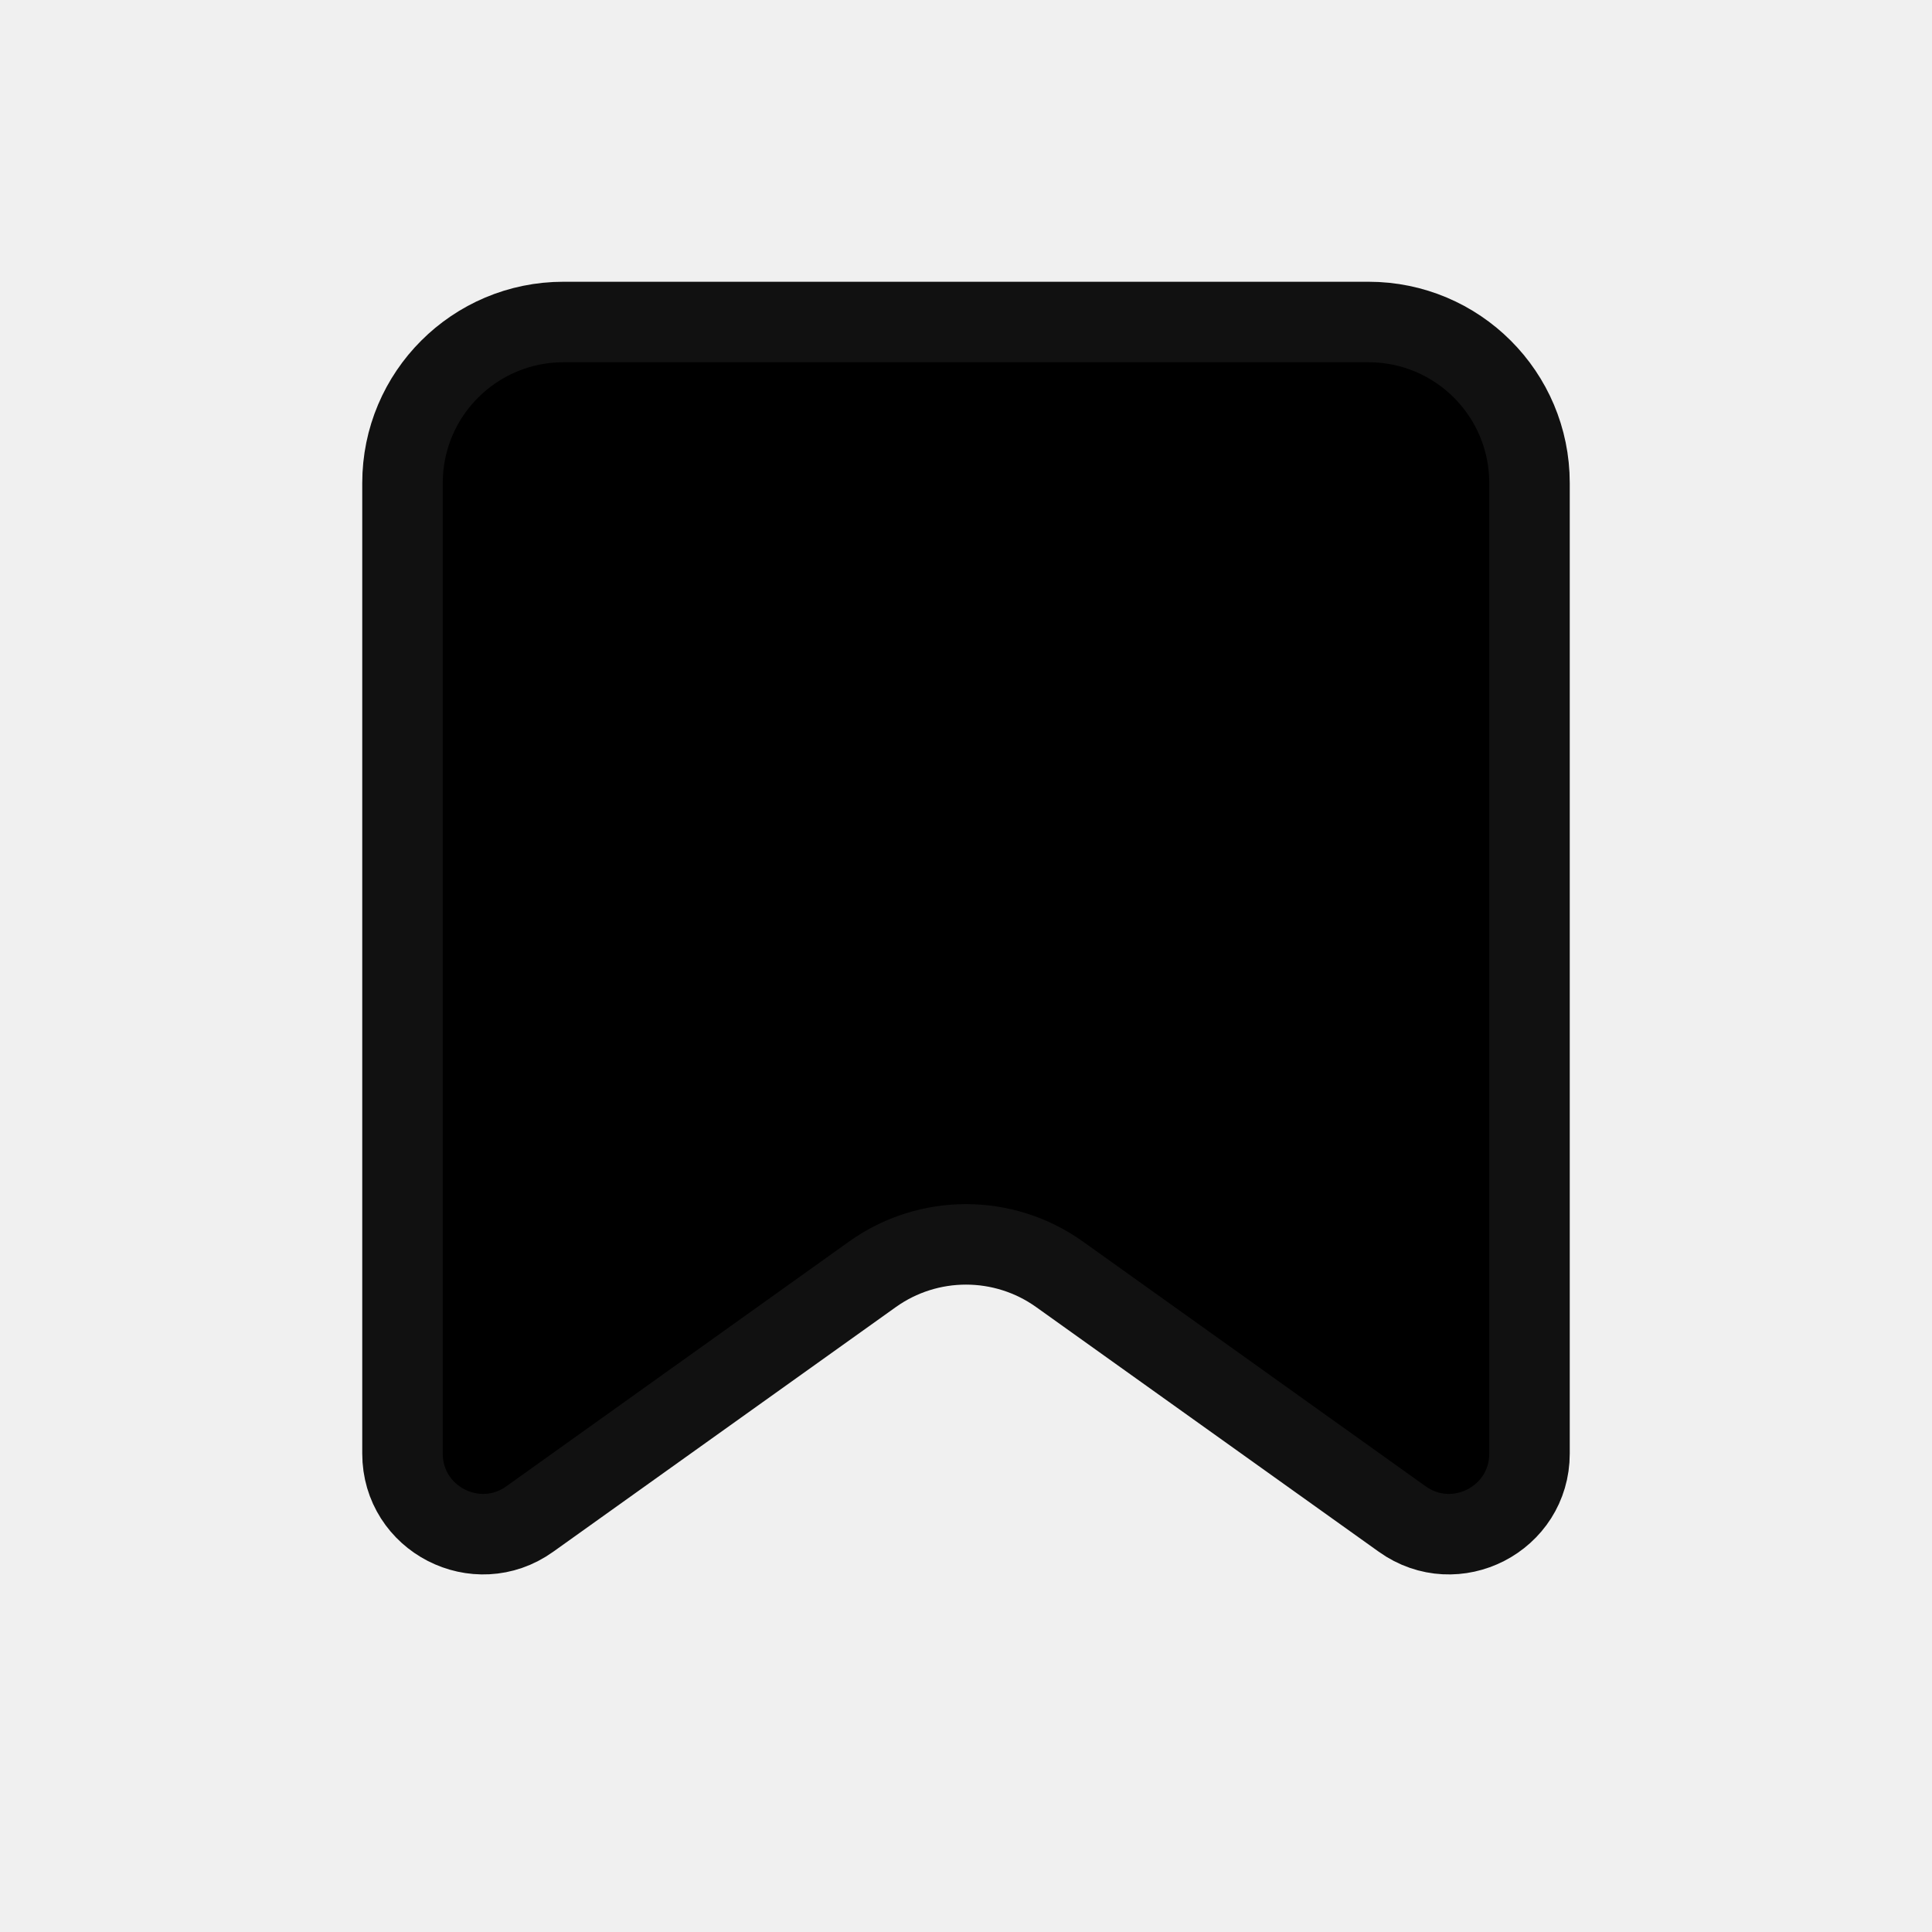
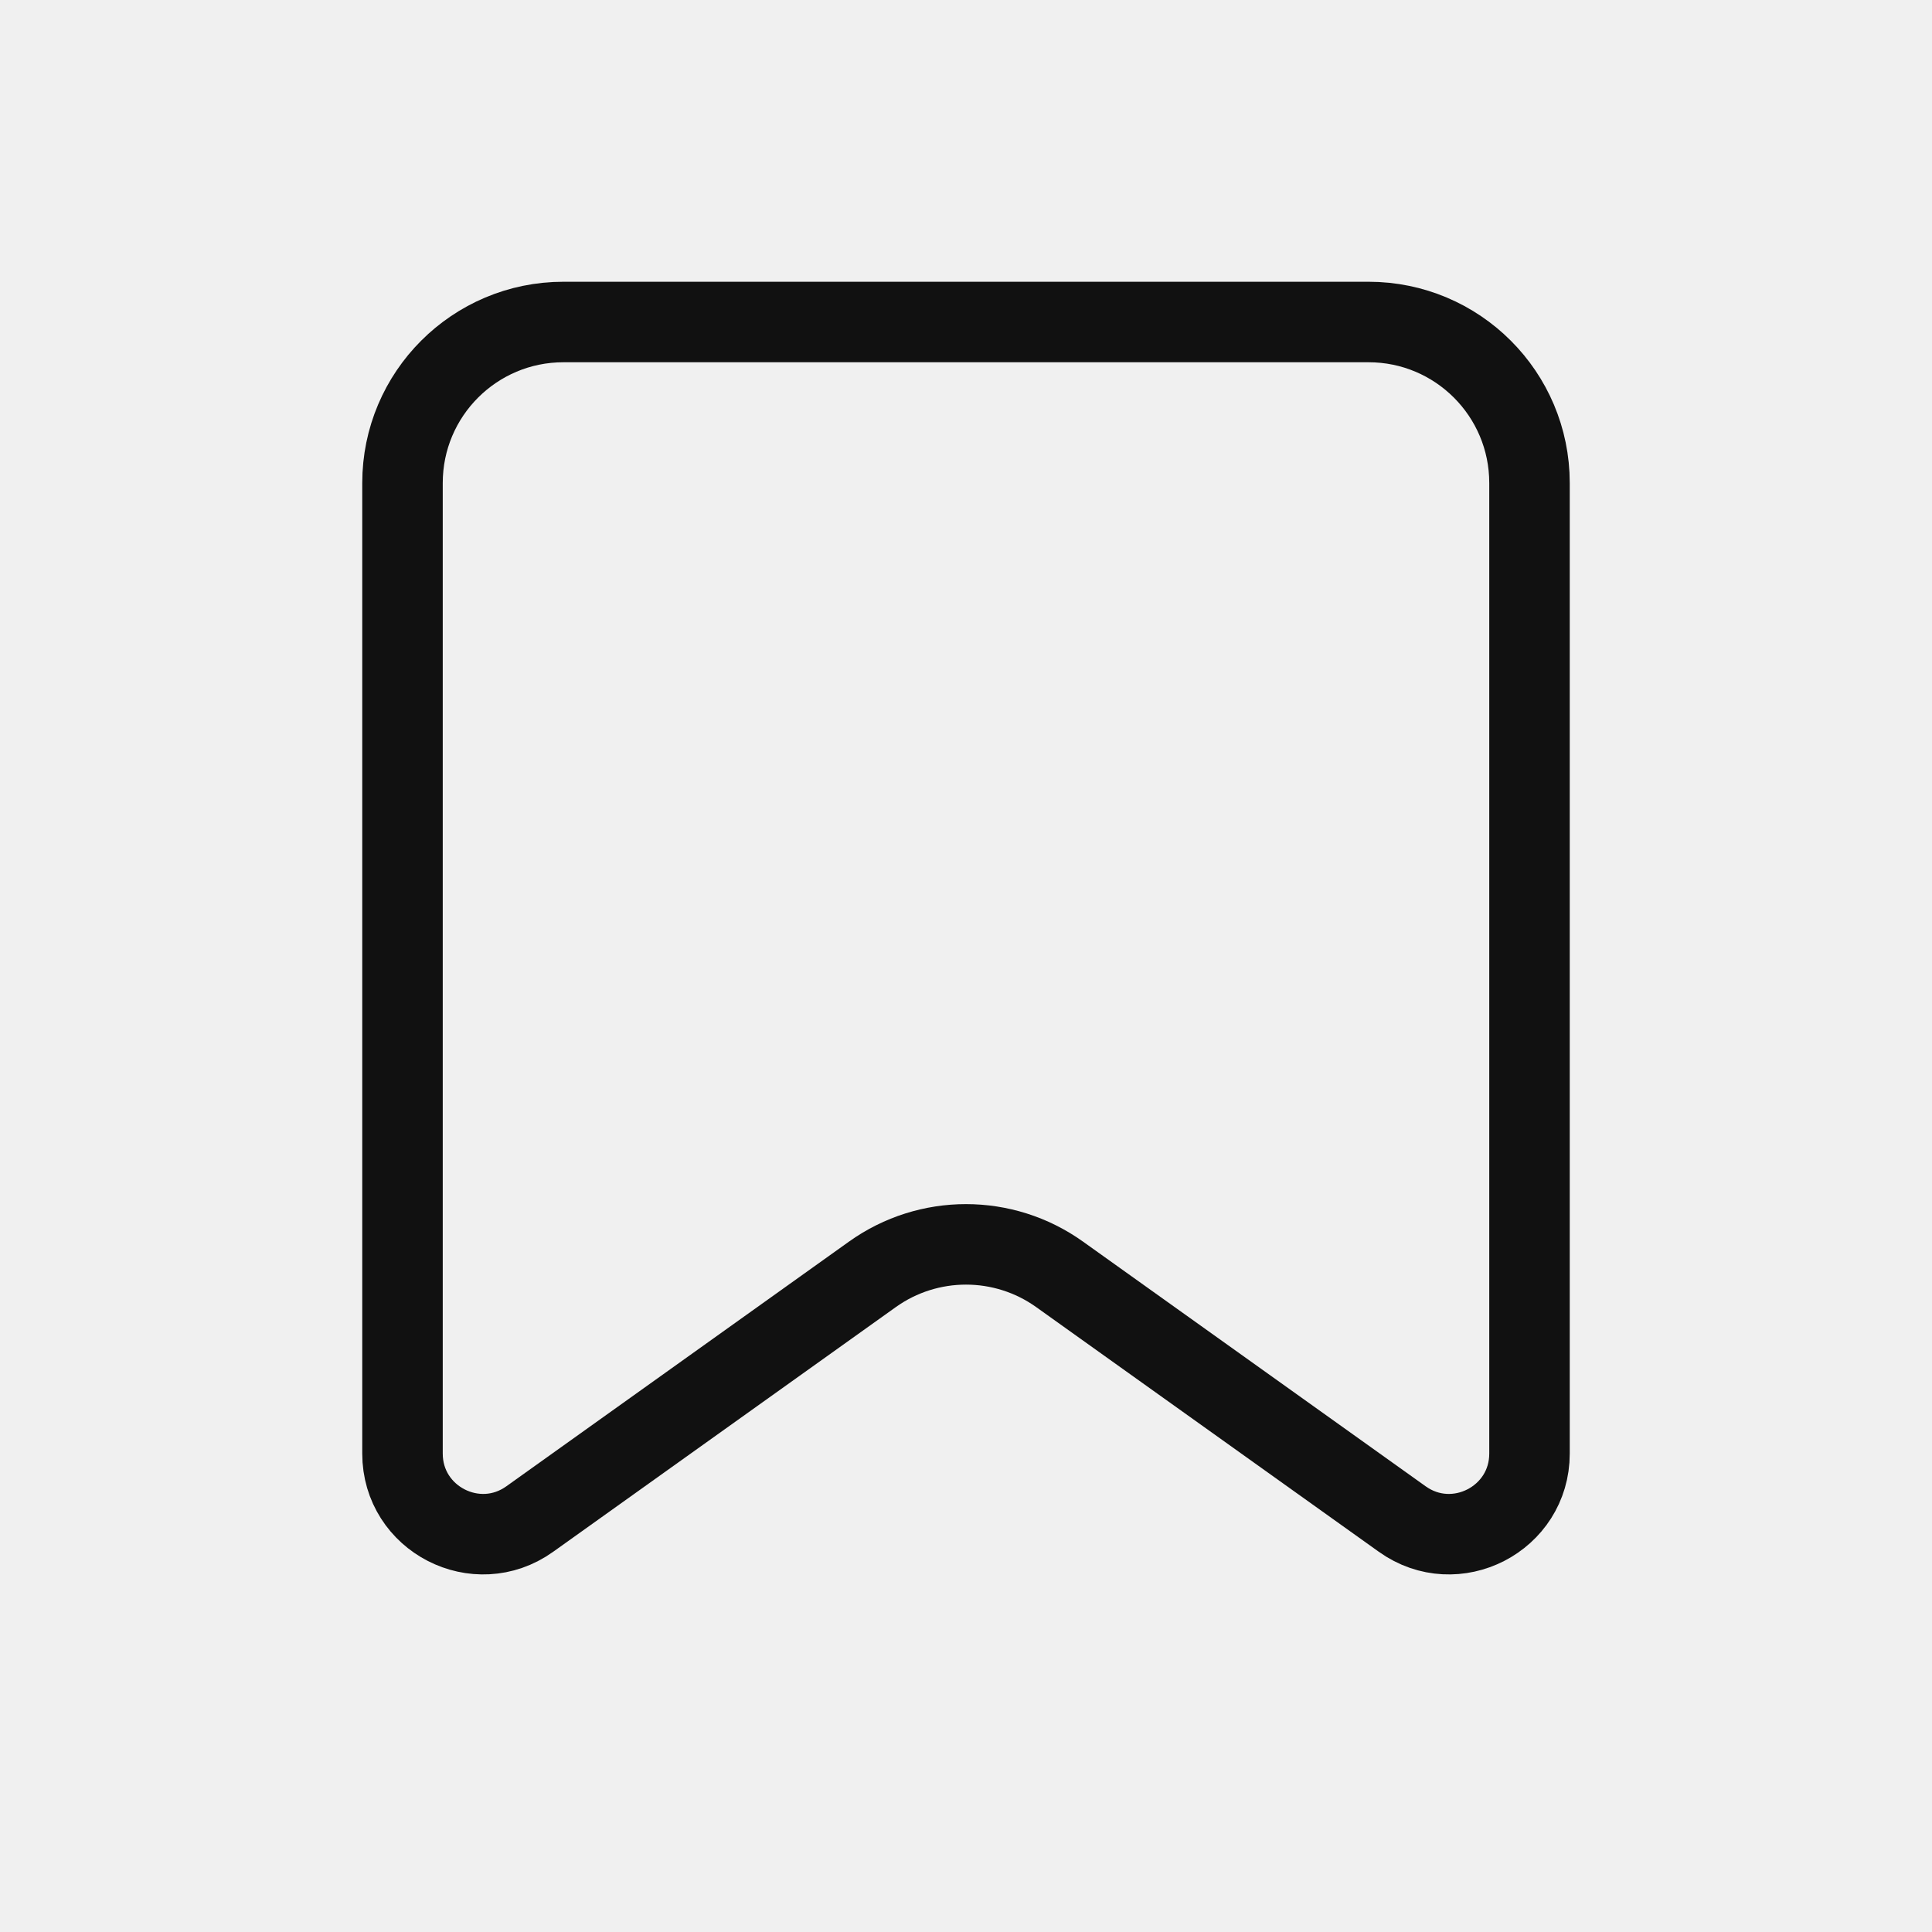
- <svg xmlns="http://www.w3.org/2000/svg" viewBox="0 0 24 24">
+ <svg xmlns="http://www.w3.org/2000/svg" viewBox="0 0 24 24" fill="none">
  <g clip-path="url(#clip0_122_785)">
    <path d="M5 18.057V6C5 4.895 5.895 4 7 4H17C18.105 4 19 4.895 19 6V18.057C19 18.87 18.081 19.343 17.419 18.87L13.162 15.83C12.467 15.334 11.533 15.334 10.838 15.83L6.581 18.87C5.919 19.343 5 18.87 5 18.057Z" stroke="#111111" />
  </g>
  <defs>
    <clipPath id="clip0_122_785">
      <rect width="24" height="24" fill="white" />
    </clipPath>
  </defs>
</svg>
